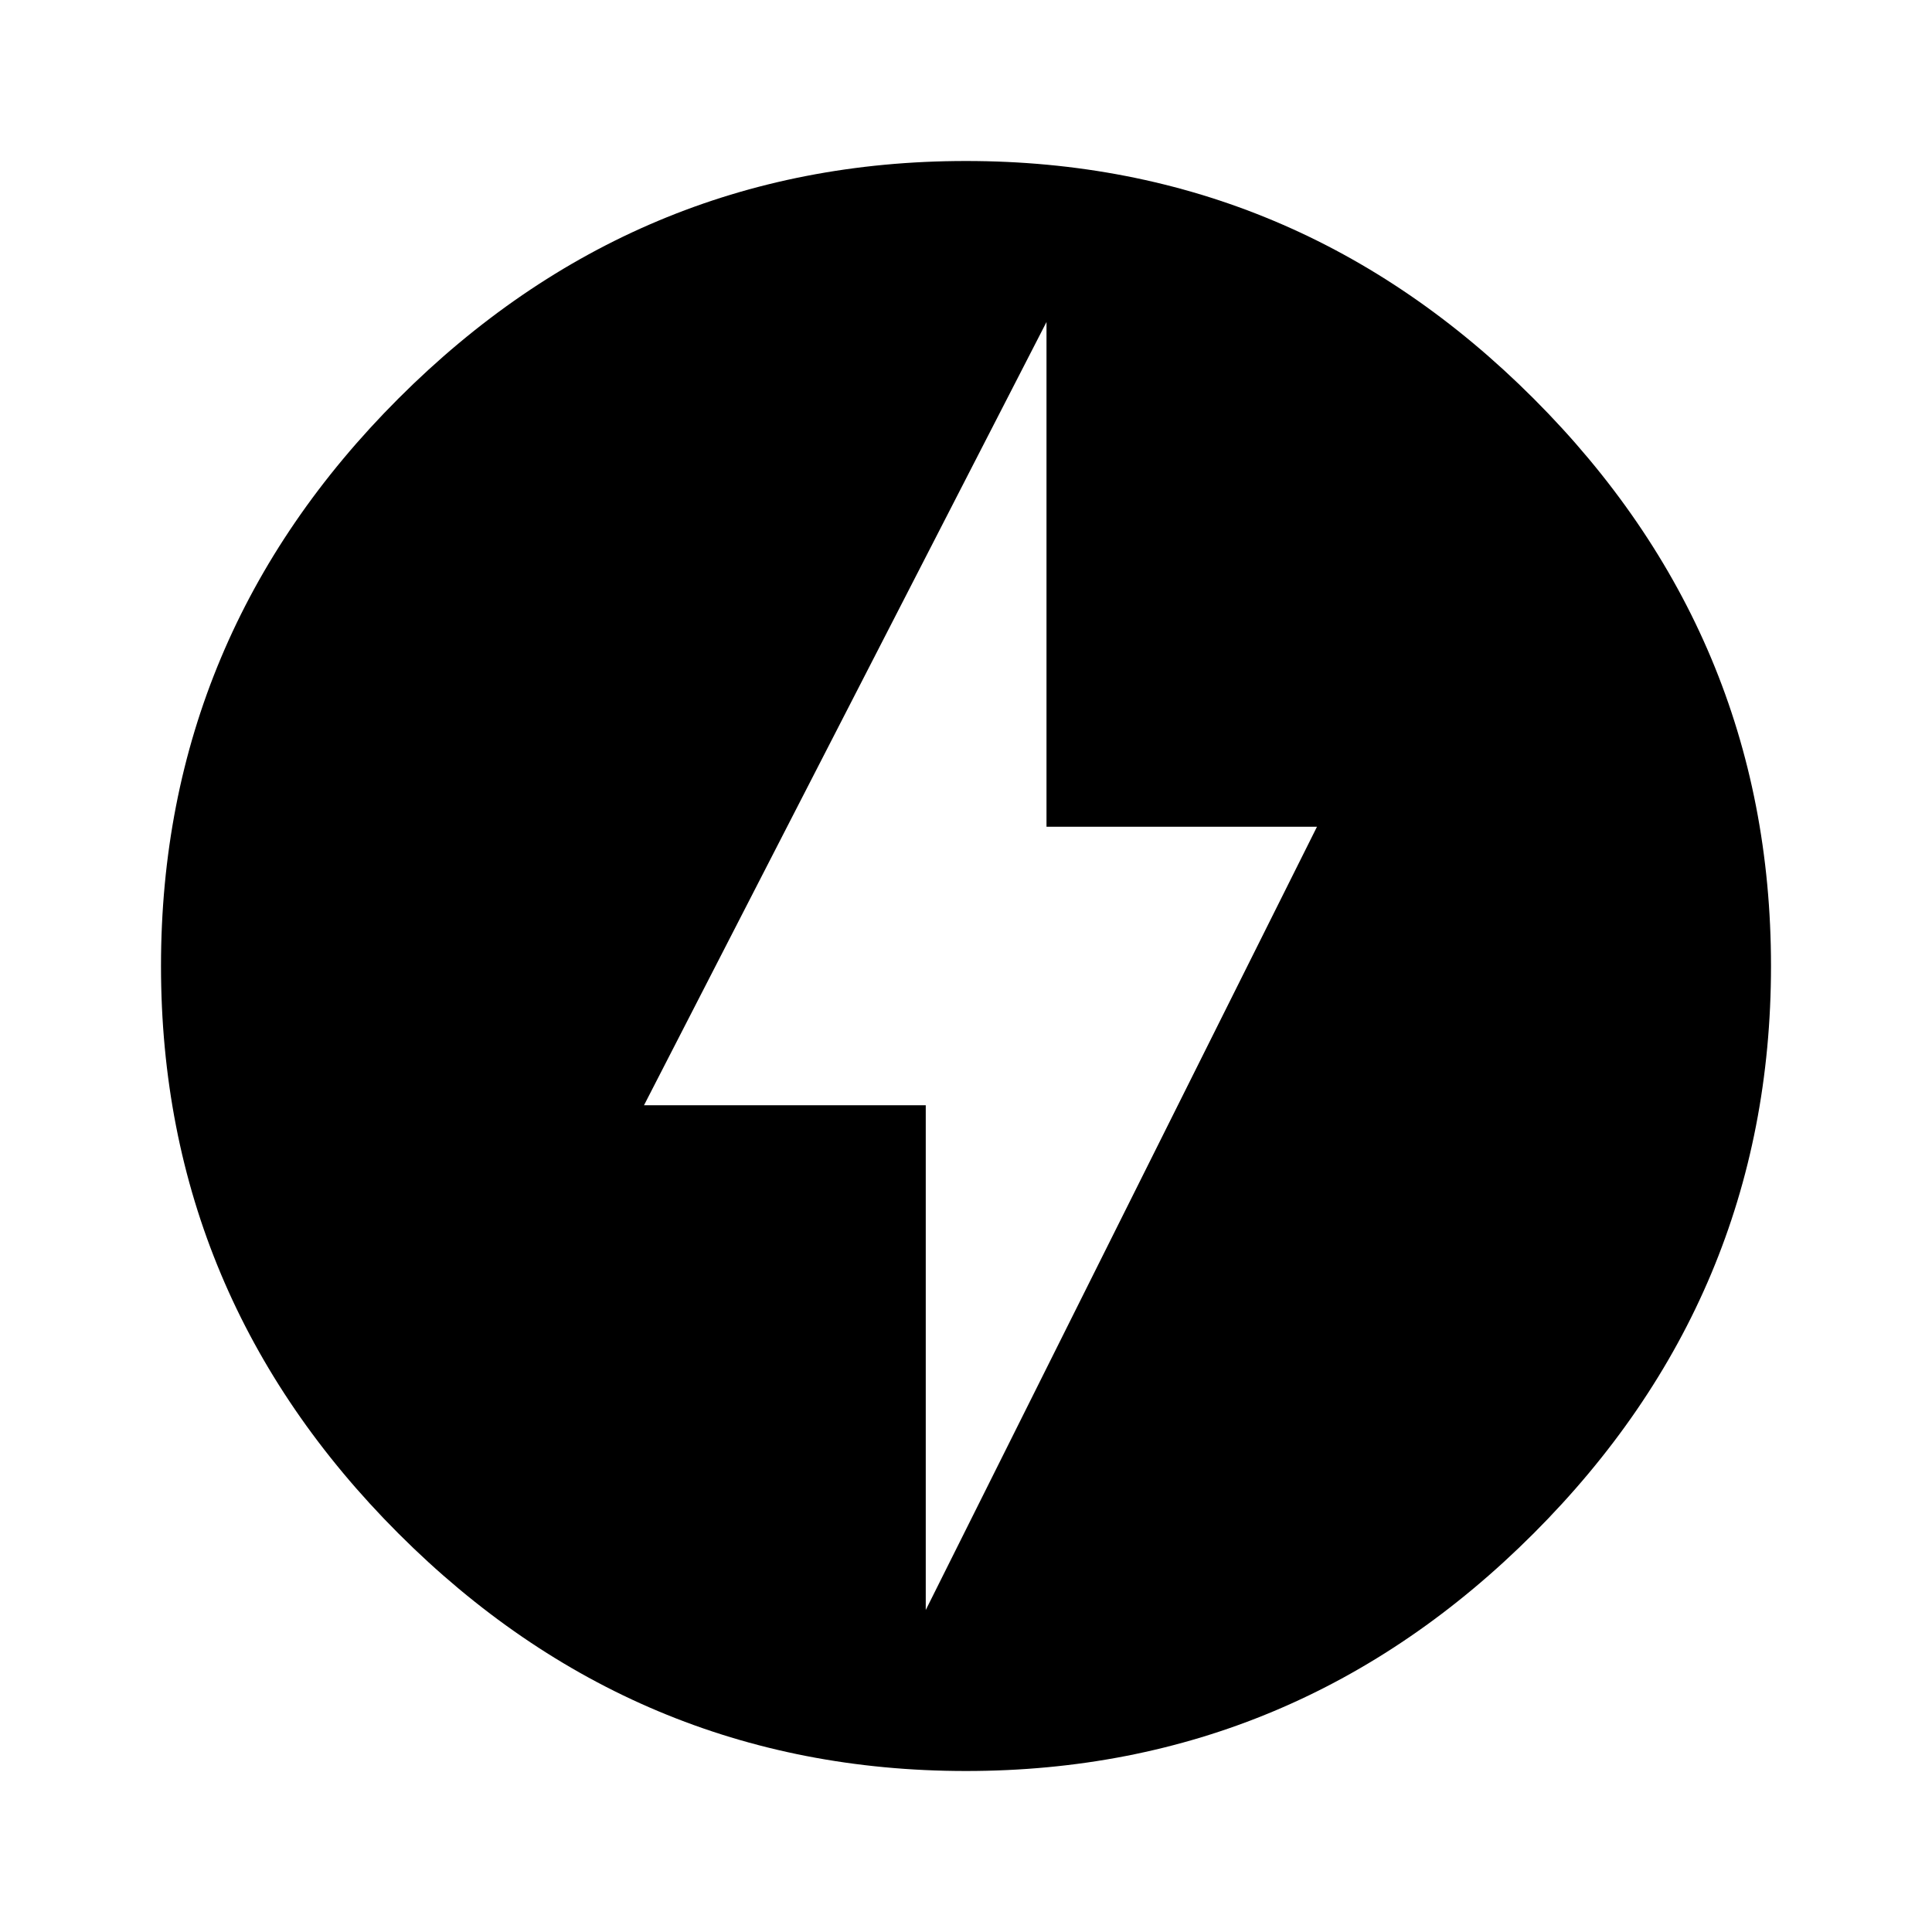
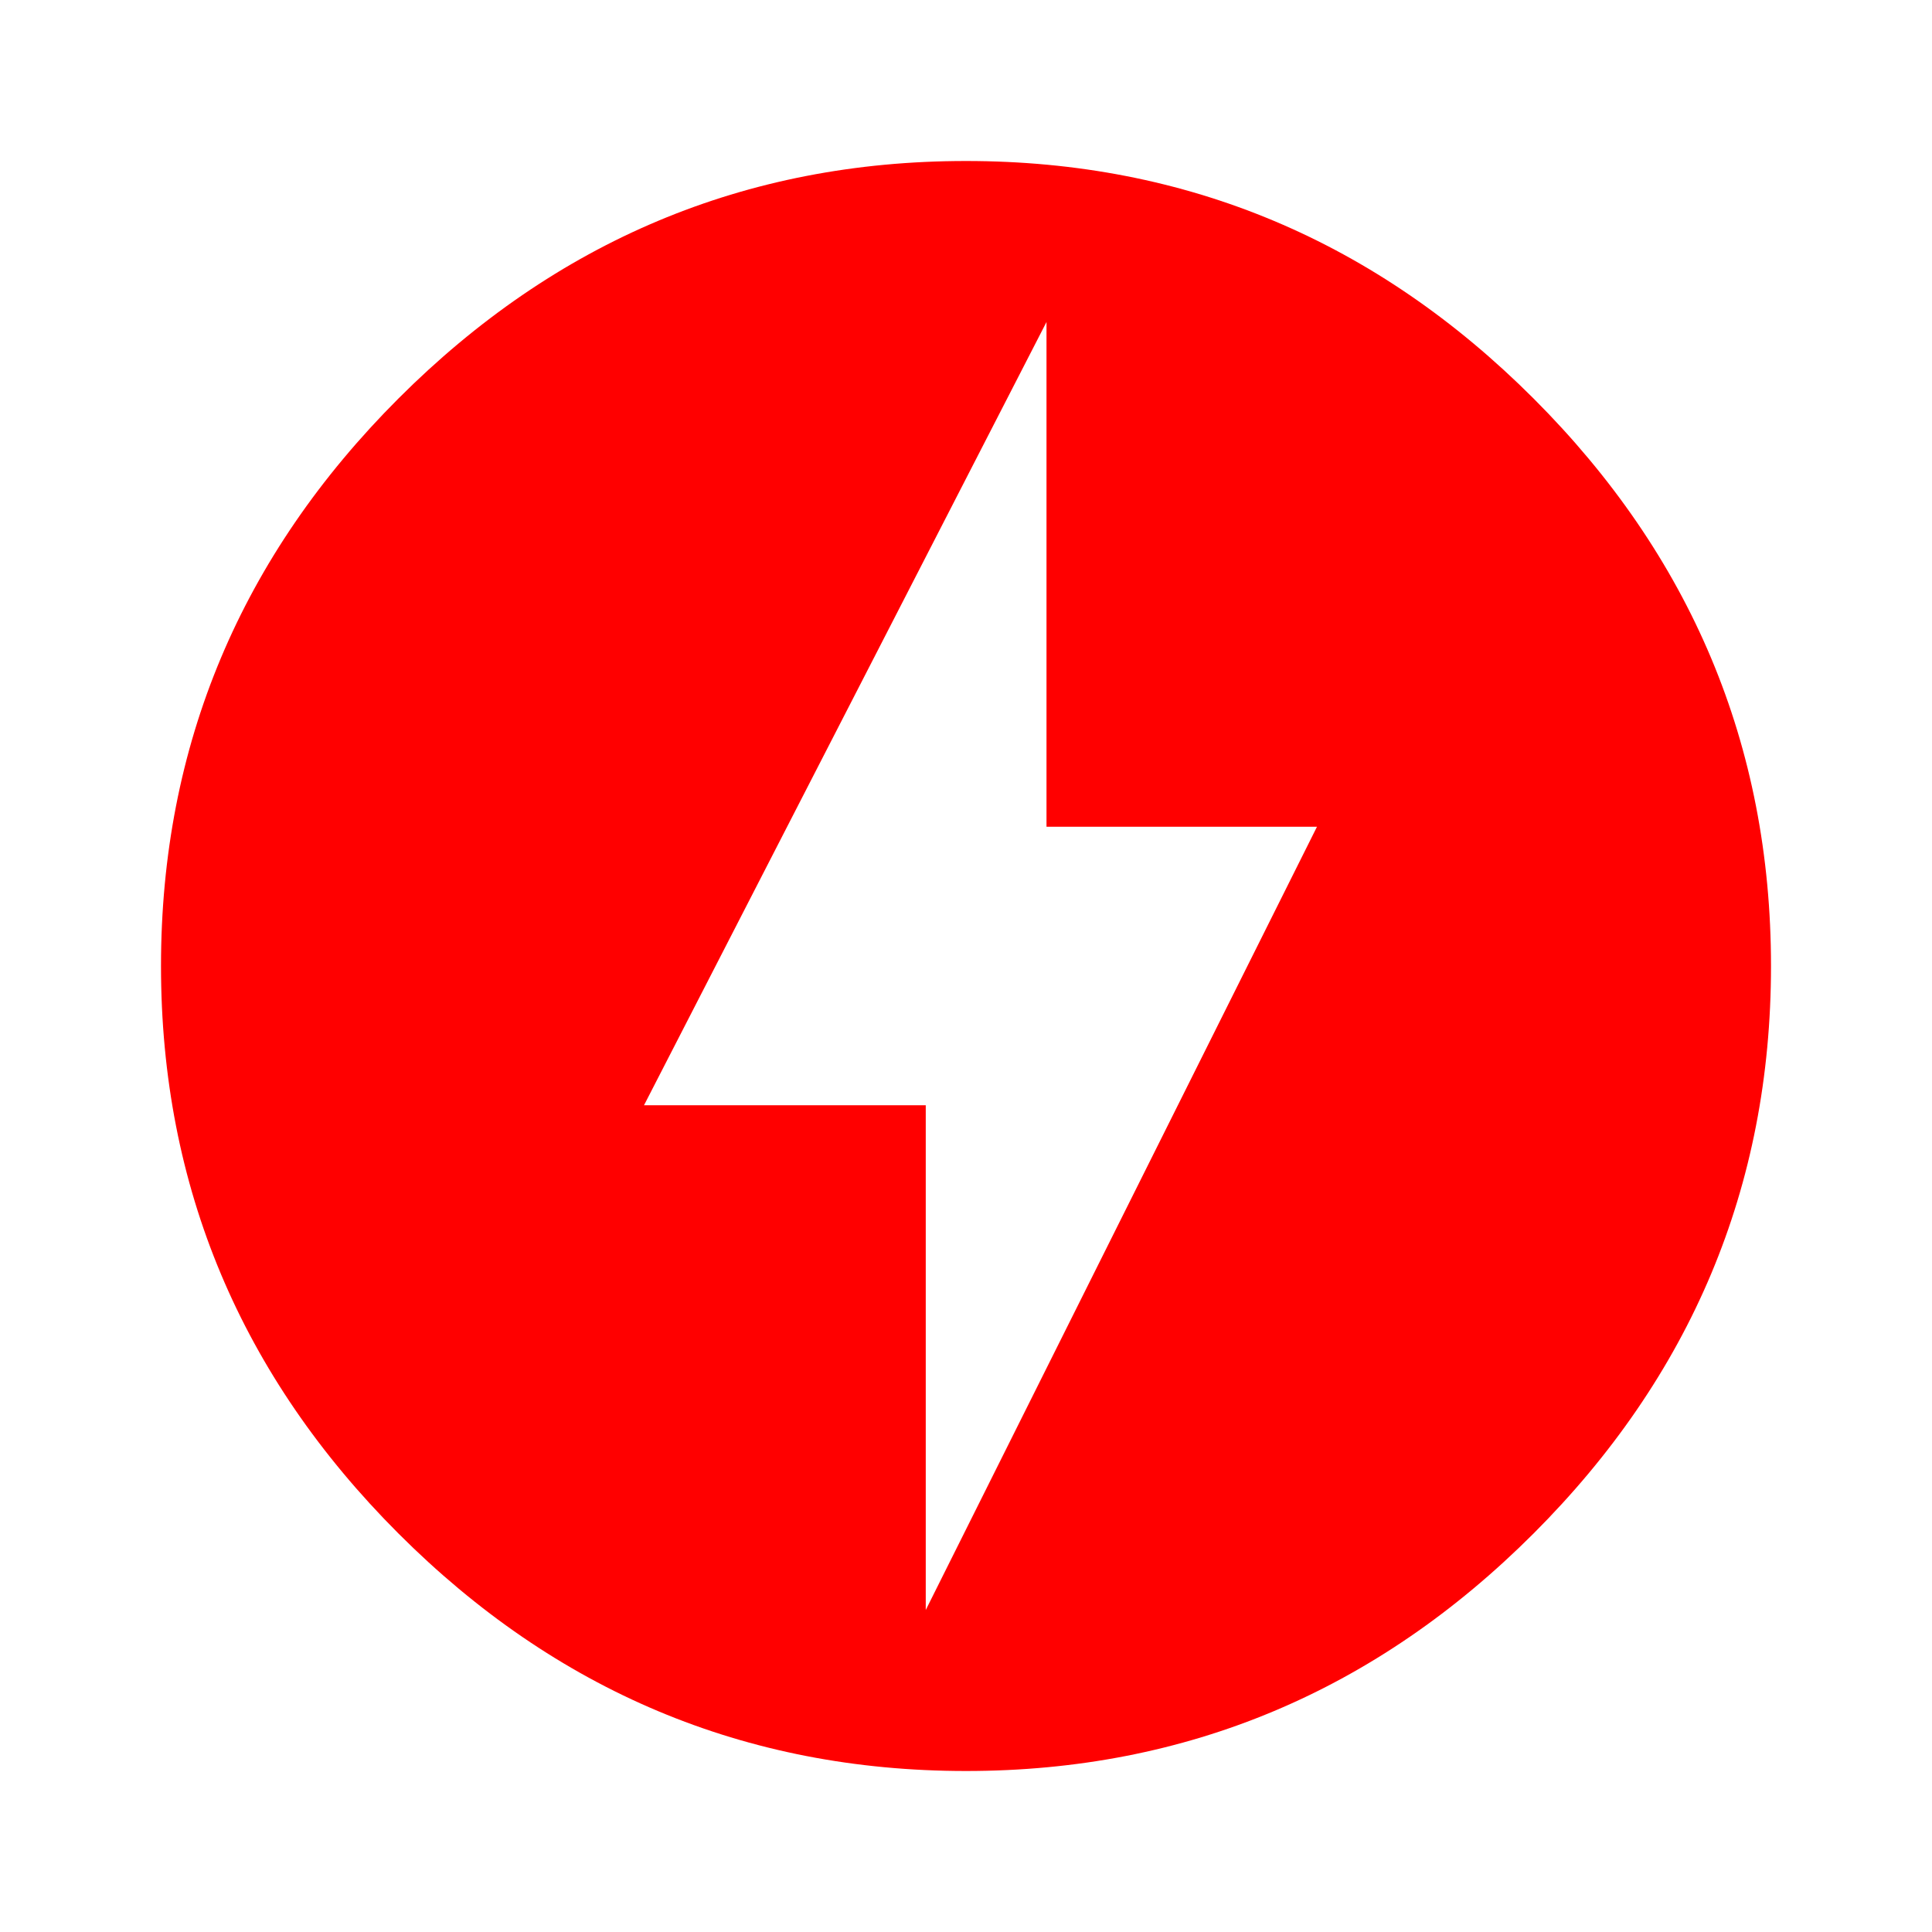
- <svg xmlns="http://www.w3.org/2000/svg" viewBox="0 0 24 24">
-   <path d="m11.5 20 4.86-9.73H13V4l-5 9.73h3.5V20M12 2c2.75 0 5.1 1 7.05 2.95C21 6.9 22 9.25 22 12s-1 5.1-2.95 7.05C17.1 21 14.75 22 12 22s-5.1-1-7.05-2.95C3 17.1 2 14.75 2 12s1-5.1 2.95-7.05C6.9 3 9.25 2 12 2Z" />
+ <svg xmlns="http://www.w3.org/2000/svg" width="24" height="24" viewBox="0 0 24 24">
+   <path fill="red" d="m11.5 20 4.86-9.73H13V4l-5 9.73h3.5V20M12 2c2.75 0 5.1 1 7.05 2.95C21 6.9 22 9.25 22 12s-1 5.1-2.95 7.05C17.1 21 14.75 22 12 22s-5.1-1-7.05-2.95C3 17.1 2 14.75 2 12s1-5.1 2.95-7.05C6.9 3 9.25 2 12 2Z" />
</svg>
